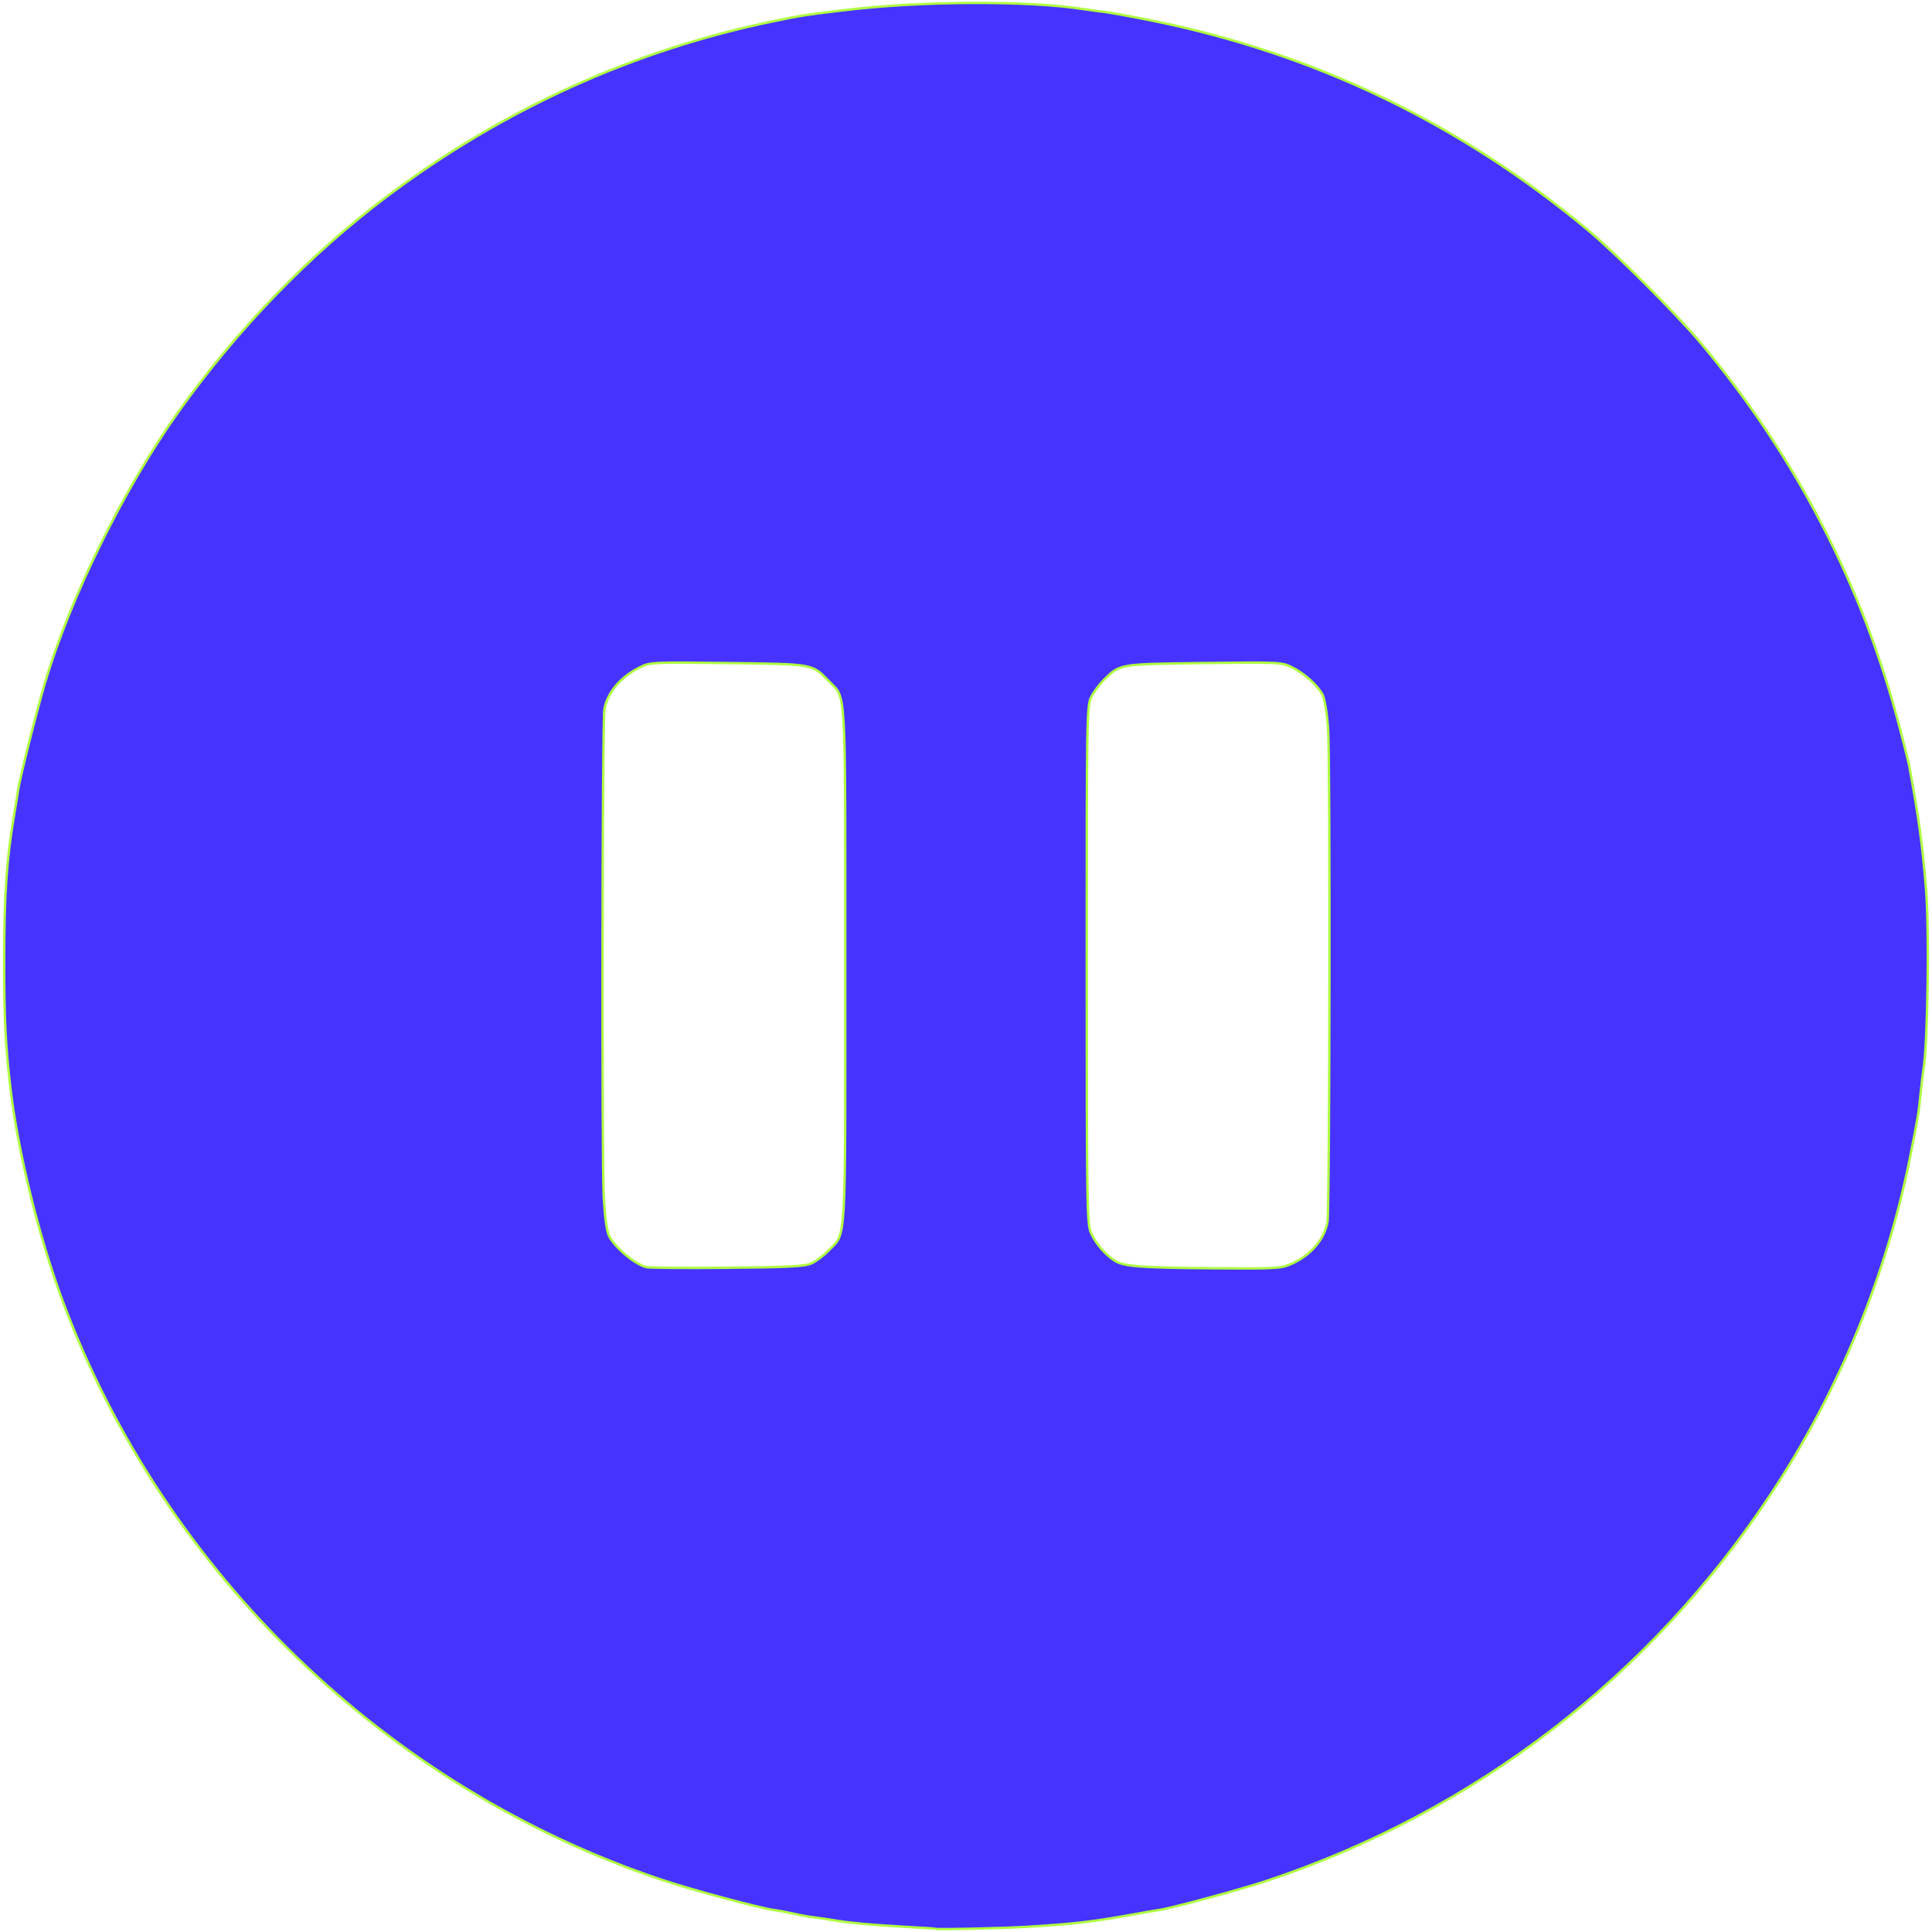
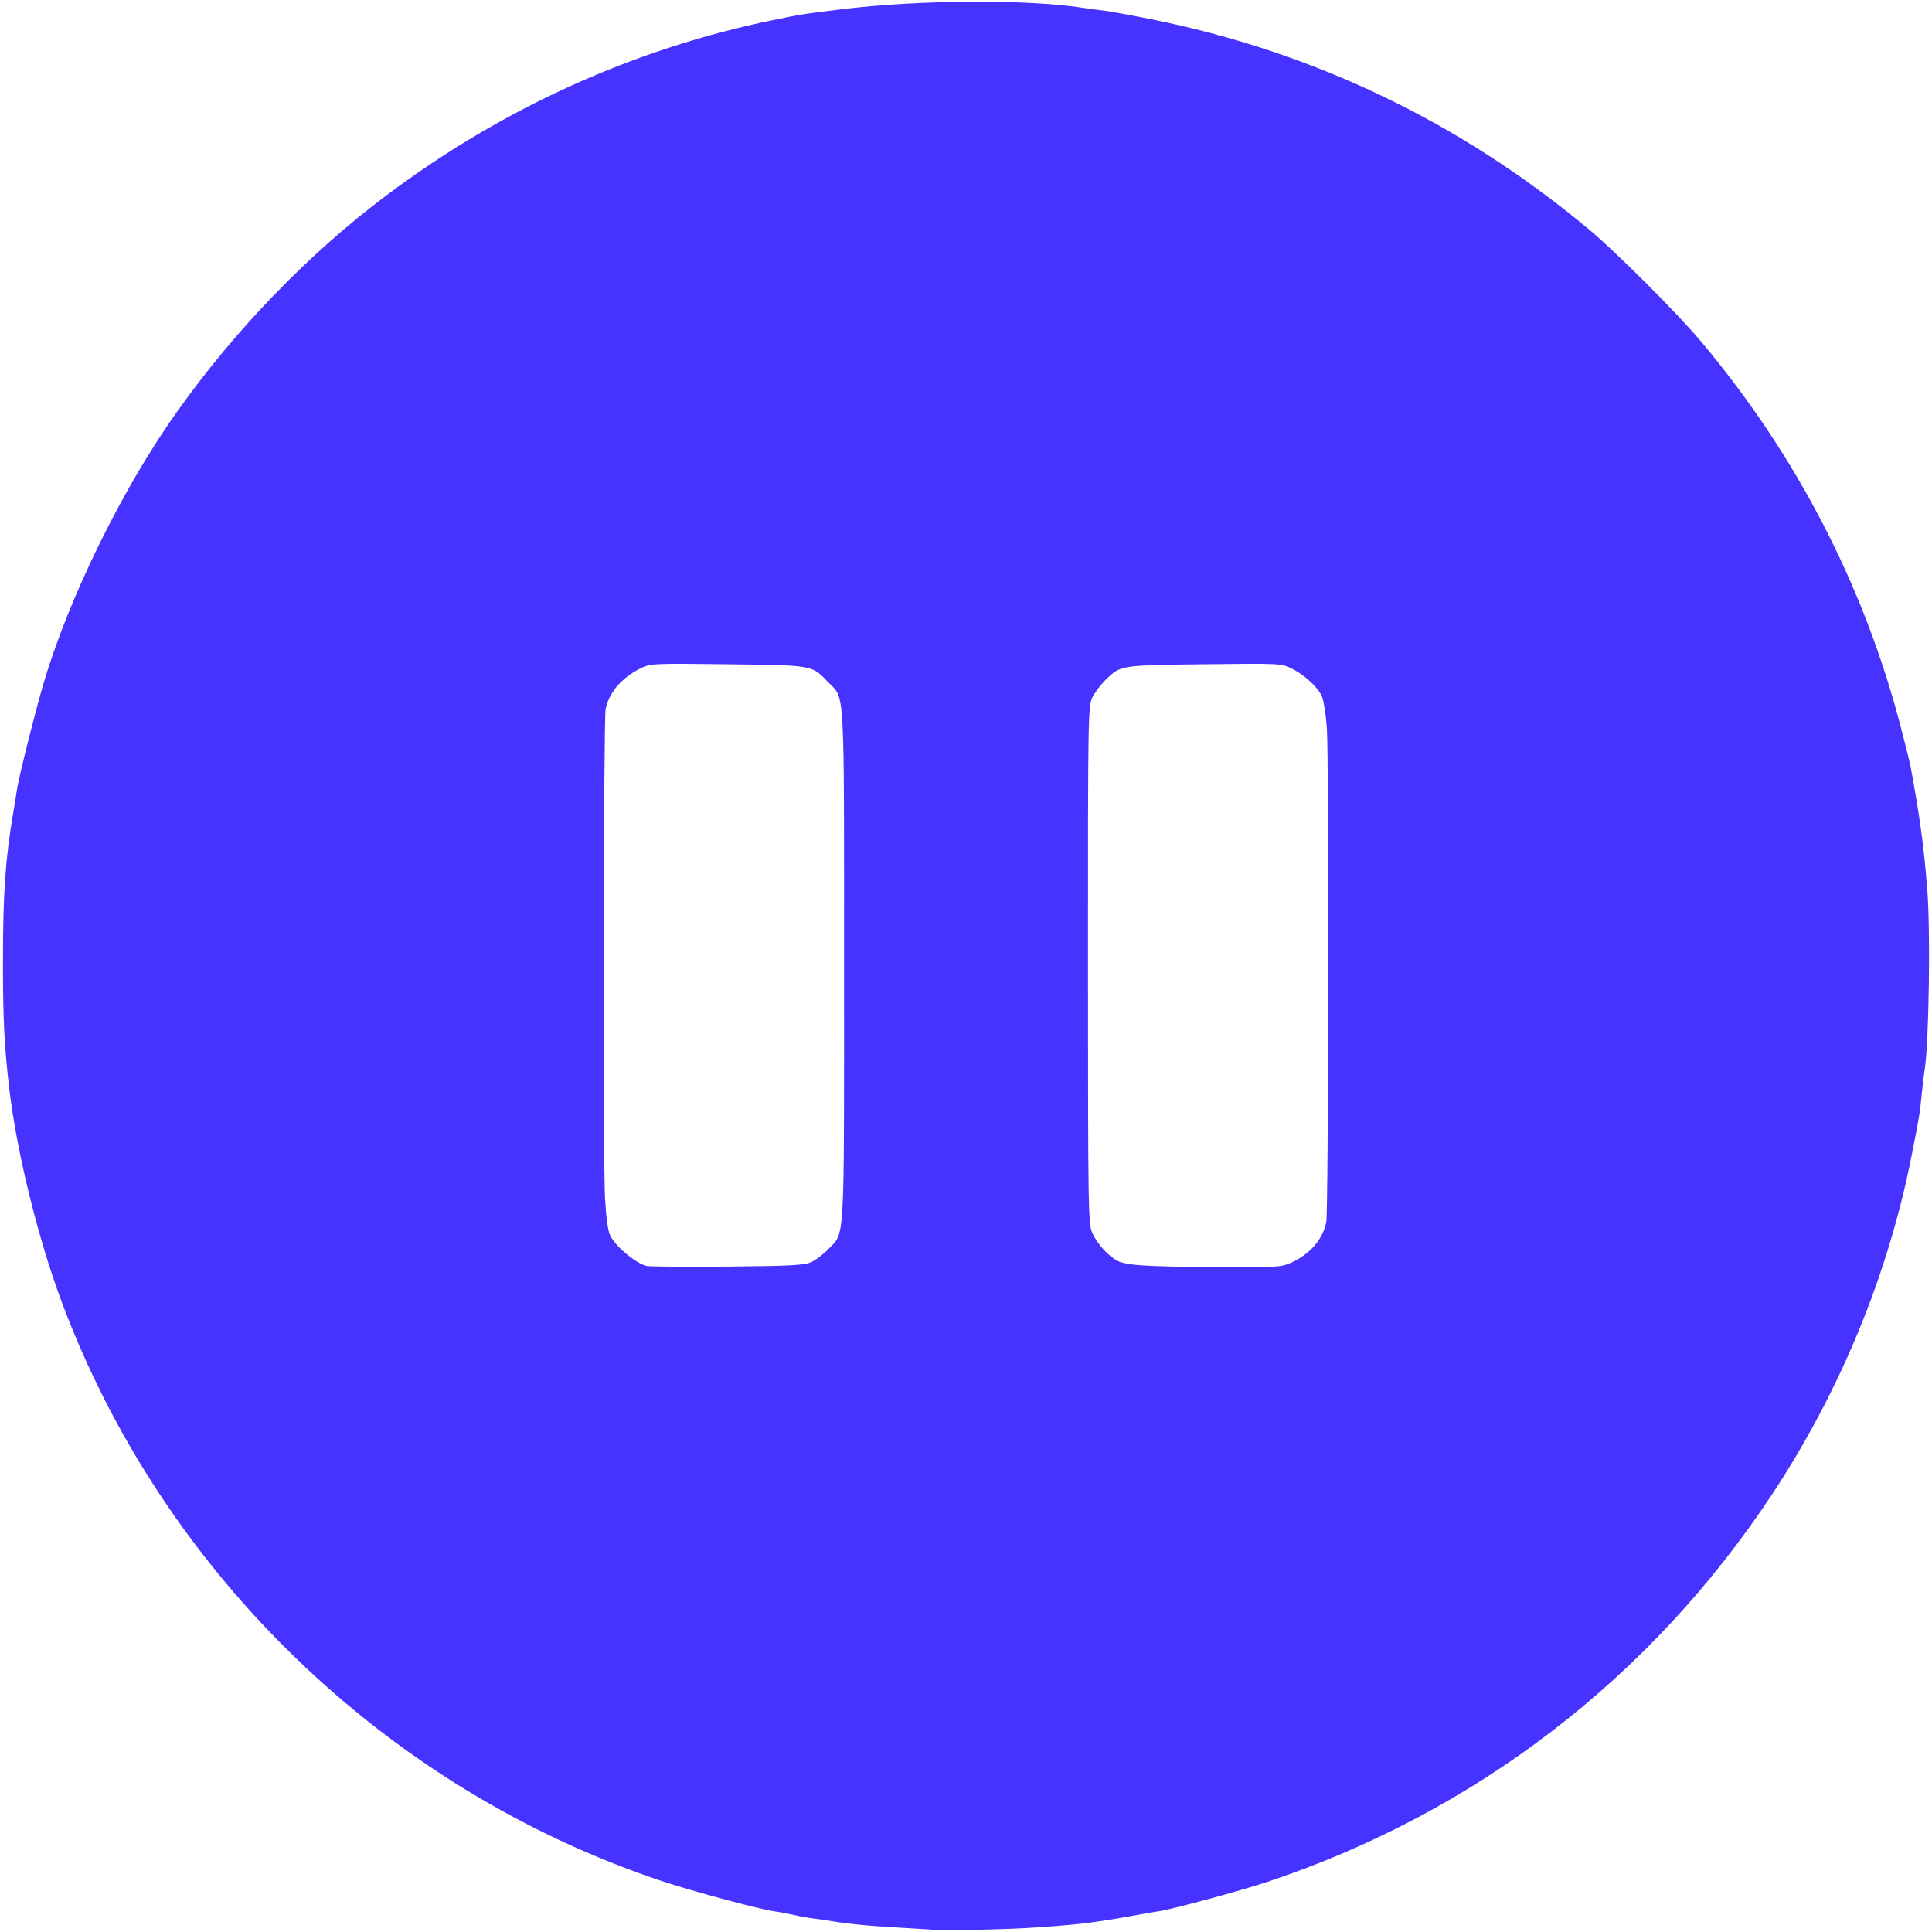
<svg xmlns="http://www.w3.org/2000/svg" fill="#000000" height="800px" width="800px" version="1.1" id="Capa_1" viewBox="0 0 512 512" xml:space="preserve">
  <defs id="defs1" />
-   <path style="fill:#4733ff;fill-opacity:1;stroke:#affc41;stroke-width:0.64;stroke-linejoin:bevel" d="m 248.095,511.169 c -0.058,-0.055 -3.562,-0.29 -7.786,-0.522 -9.543,-0.524 -15.499,-1.081 -20.16,-1.886 -1.232,-0.213 -3.248,-0.503 -4.48,-0.646 -1.232,-0.143 -3.568,-0.564 -5.192,-0.936 -1.624,-0.372 -3.928,-0.805 -5.12,-0.961 -3.906,-0.512 -21.837,-5.33 -30.008,-8.062 C 102.672,473.857 43.532,416.784 16.708,345.064 10.391,328.174 4.775,305.378 2.784,288.55 c -1.308,-11.057 -1.681,-18.45 -1.682,-33.28 -5.1e-4,-18.467 0.625,-27.569 2.747,-40 0.391,-2.288 0.807,-4.88 0.925,-5.76 0.404,-3.011 4.851,-20.793 7.106,-28.413 6.74,-22.776 20.833,-51.454 35.269,-71.771 15.579,-21.925 34.957,-41.939 55.56,-57.386 30.772,-23.07 65.427,-38.754 102.4,-46.342 7.486,-1.536 7.73,-1.575 17.92,-2.823 20.736,-2.54 49.25,-2.692 64.267,-0.342 1.261,0.197 3.589,0.509 5.173,0.692 1.584,0.183 7.2,1.202 12.48,2.263 43.163,8.678 81.793,27.208 115.84,55.565 7.266,6.052 23.491,22.28 29.831,29.837 25.239,30.082 43.101,64.594 52.832,102.08 1.234,4.752 2.35,9.216 2.48,9.92 2.53,13.634 3.56,21.188 4.496,32.96 0.878,11.05 0.453,40.615 -0.686,47.68 -0.17,1.056 -0.485,3.648 -0.699,5.76 -0.626,6.175 -0.688,6.557 -2.814,17.28 -6.237,31.462 -18.868,62.087 -36.821,89.28 -32.137,48.675 -78.536,84.308 -133.739,102.704 -6.78,2.259 -25.181,7.239 -28.48,7.707 -0.88,0.125 -4.192,0.697 -7.36,1.272 -10.27,1.863 -15.348,2.447 -27.84,3.2 -6.214,0.375 -23.652,0.767 -23.894,0.537 z M 215.029,334.807 c 1.232,-0.544 3.306,-2.102 4.609,-3.463 4.664,-4.872 4.363,0.331 4.363,-75.434 0,-75.768 0.3,-70.585 -4.363,-75.413 -4.432,-4.589 -3.937,-4.501 -26.757,-4.778 -20.147,-0.244 -20.603,-0.222 -23.36,1.16 -5.1,2.555 -8.505,6.587 -9.345,11.067 -0.562,2.995 -0.714,119.617 -0.17,129.442 0.304,5.481 0.803,9.006 1.448,10.24 1.598,3.053 6.672,7.3 9.761,8.17 0.689,0.194 10.325,0.273 21.413,0.176 16.507,-0.145 20.566,-0.356 22.4,-1.166 z m 127.252,0.116 c 5.038,-2.225 8.667,-6.44 9.513,-11.05 0.589,-3.211 0.737,-122.809 0.162,-130.788 -0.296,-4.1 -0.92,-7.917 -1.466,-8.96 -1.325,-2.531 -4.705,-5.58 -8.032,-7.248 -2.757,-1.381 -3.213,-1.404 -23.36,-1.16 -22.573,0.274 -22.259,0.221 -26.52,4.422 -1.172,1.156 -2.684,3.185 -3.36,4.51 -1.189,2.331 -1.228,4.613 -1.215,71.074 0.013,65.808 0.064,68.772 1.215,71.225 1.29,2.749 3.642,5.468 6.155,7.115 2.37,1.553 6.69,1.891 26.108,2.041 16.765,0.13 17.988,0.06 20.8,-1.182 z" id="path3" />
+   <path style="fill:#4733ff;fill-opacity:1;stroke:#4733ff;stroke-width:0.64;stroke-linejoin:bevel;stroke-opacity:1" d="m 248.095,511.169 c -0.058,-0.055 -3.562,-0.29 -7.786,-0.522 -9.543,-0.524 -15.499,-1.081 -20.16,-1.886 -1.232,-0.213 -3.248,-0.503 -4.48,-0.646 -1.232,-0.143 -3.568,-0.564 -5.192,-0.936 -1.624,-0.372 -3.928,-0.805 -5.12,-0.961 -3.906,-0.512 -21.837,-5.33 -30.008,-8.062 C 102.672,473.857 43.532,416.784 16.708,345.064 10.391,328.174 4.775,305.378 2.784,288.55 c -1.308,-11.057 -1.681,-18.45 -1.682,-33.28 -5.1e-4,-18.467 0.625,-27.569 2.747,-40 0.391,-2.288 0.807,-4.88 0.925,-5.76 0.404,-3.011 4.851,-20.793 7.106,-28.413 6.74,-22.776 20.833,-51.454 35.269,-71.771 15.579,-21.925 34.957,-41.939 55.56,-57.386 30.772,-23.07 65.427,-38.754 102.4,-46.342 7.486,-1.536 7.73,-1.575 17.92,-2.823 20.736,-2.54 49.25,-2.692 64.267,-0.342 1.261,0.197 3.589,0.509 5.173,0.692 1.584,0.183 7.2,1.202 12.48,2.263 43.163,8.678 81.793,27.208 115.84,55.565 7.266,6.052 23.491,22.28 29.831,29.837 25.239,30.082 43.101,64.594 52.832,102.08 1.234,4.752 2.35,9.216 2.48,9.92 2.53,13.634 3.56,21.188 4.496,32.96 0.878,11.05 0.453,40.615 -0.686,47.68 -0.17,1.056 -0.485,3.648 -0.699,5.76 -0.626,6.175 -0.688,6.557 -2.814,17.28 -6.237,31.462 -18.868,62.087 -36.821,89.28 -32.137,48.675 -78.536,84.308 -133.739,102.704 -6.78,2.259 -25.181,7.239 -28.48,7.707 -0.88,0.125 -4.192,0.697 -7.36,1.272 -10.27,1.863 -15.348,2.447 -27.84,3.2 -6.214,0.375 -23.652,0.767 -23.894,0.537 z M 215.029,334.807 c 1.232,-0.544 3.306,-2.102 4.609,-3.463 4.664,-4.872 4.363,0.331 4.363,-75.434 0,-75.768 0.3,-70.585 -4.363,-75.413 -4.432,-4.589 -3.937,-4.501 -26.757,-4.778 -20.147,-0.244 -20.603,-0.222 -23.36,1.16 -5.1,2.555 -8.505,6.587 -9.345,11.067 -0.562,2.995 -0.714,119.617 -0.17,129.442 0.304,5.481 0.803,9.006 1.448,10.24 1.598,3.053 6.672,7.3 9.761,8.17 0.689,0.194 10.325,0.273 21.413,0.176 16.507,-0.145 20.566,-0.356 22.4,-1.166 z m 127.252,0.116 c 5.038,-2.225 8.667,-6.44 9.513,-11.05 0.589,-3.211 0.737,-122.809 0.162,-130.788 -0.296,-4.1 -0.92,-7.917 -1.466,-8.96 -1.325,-2.531 -4.705,-5.58 -8.032,-7.248 -2.757,-1.381 -3.213,-1.404 -23.36,-1.16 -22.573,0.274 -22.259,0.221 -26.52,4.422 -1.172,1.156 -2.684,3.185 -3.36,4.51 -1.189,2.331 -1.228,4.613 -1.215,71.074 0.013,65.808 0.064,68.772 1.215,71.225 1.29,2.749 3.642,5.468 6.155,7.115 2.37,1.553 6.69,1.891 26.108,2.041 16.765,0.13 17.988,0.06 20.8,-1.182 z" id="path3" />
</svg>
